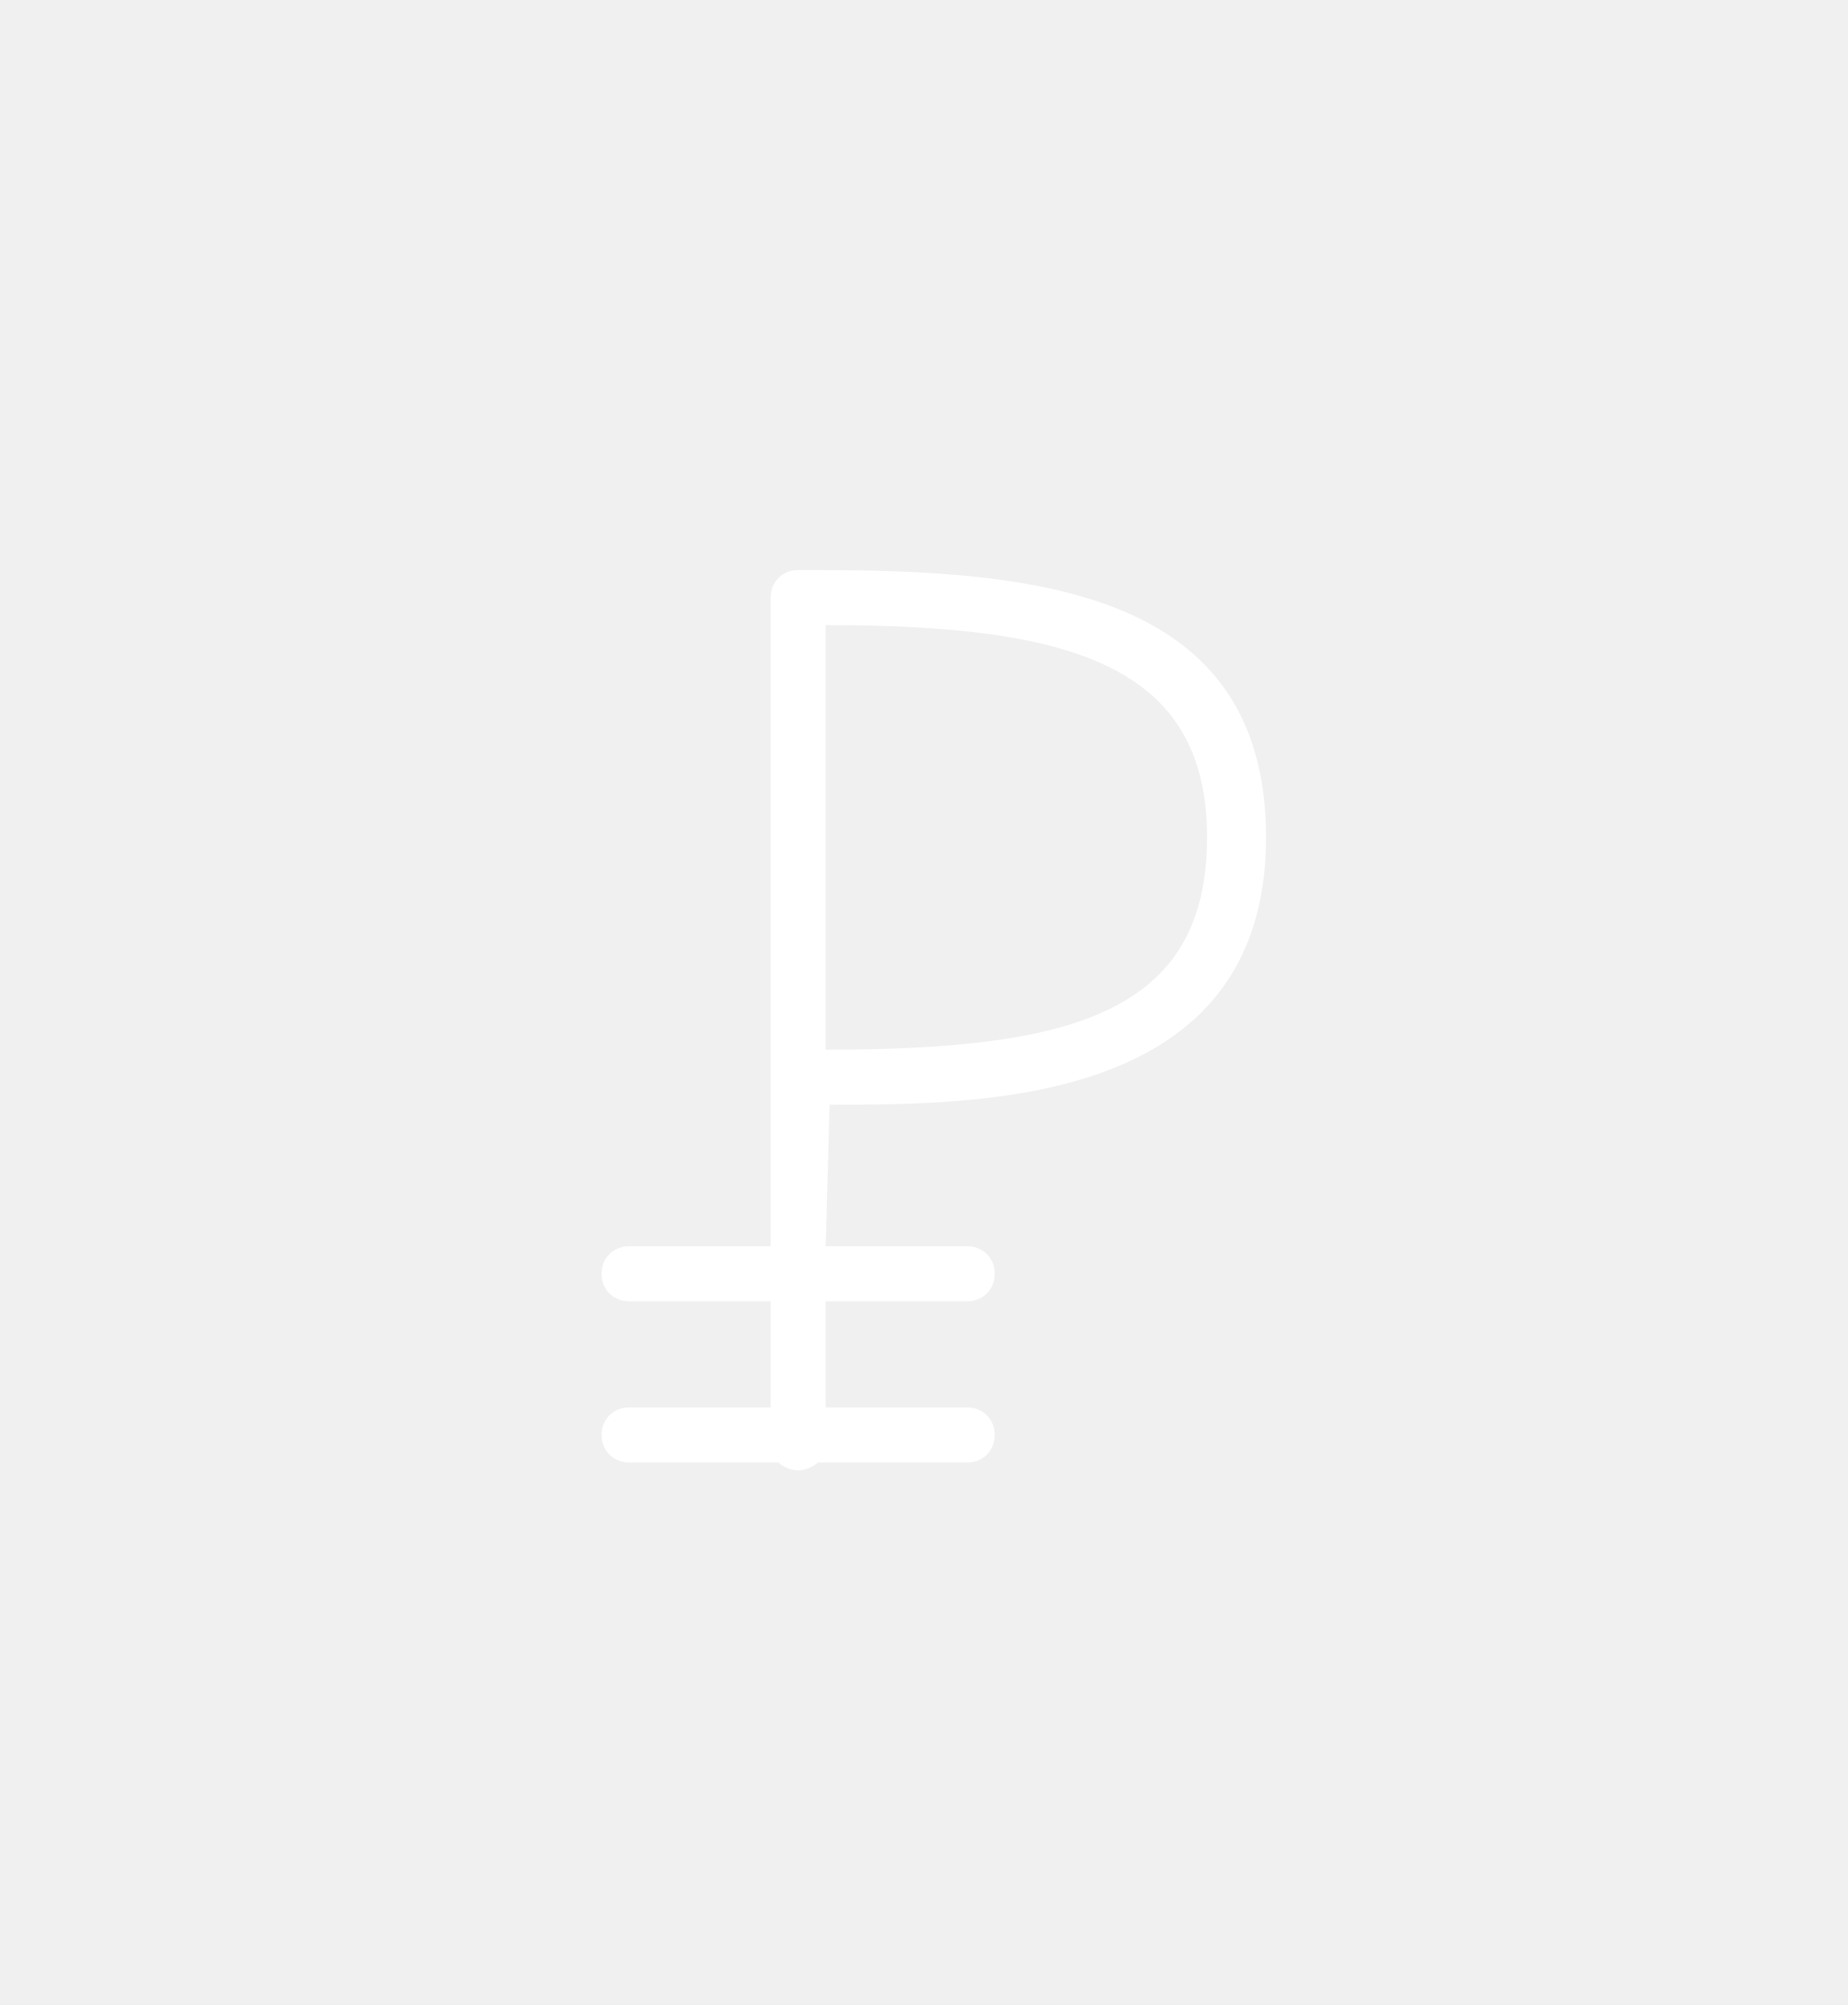
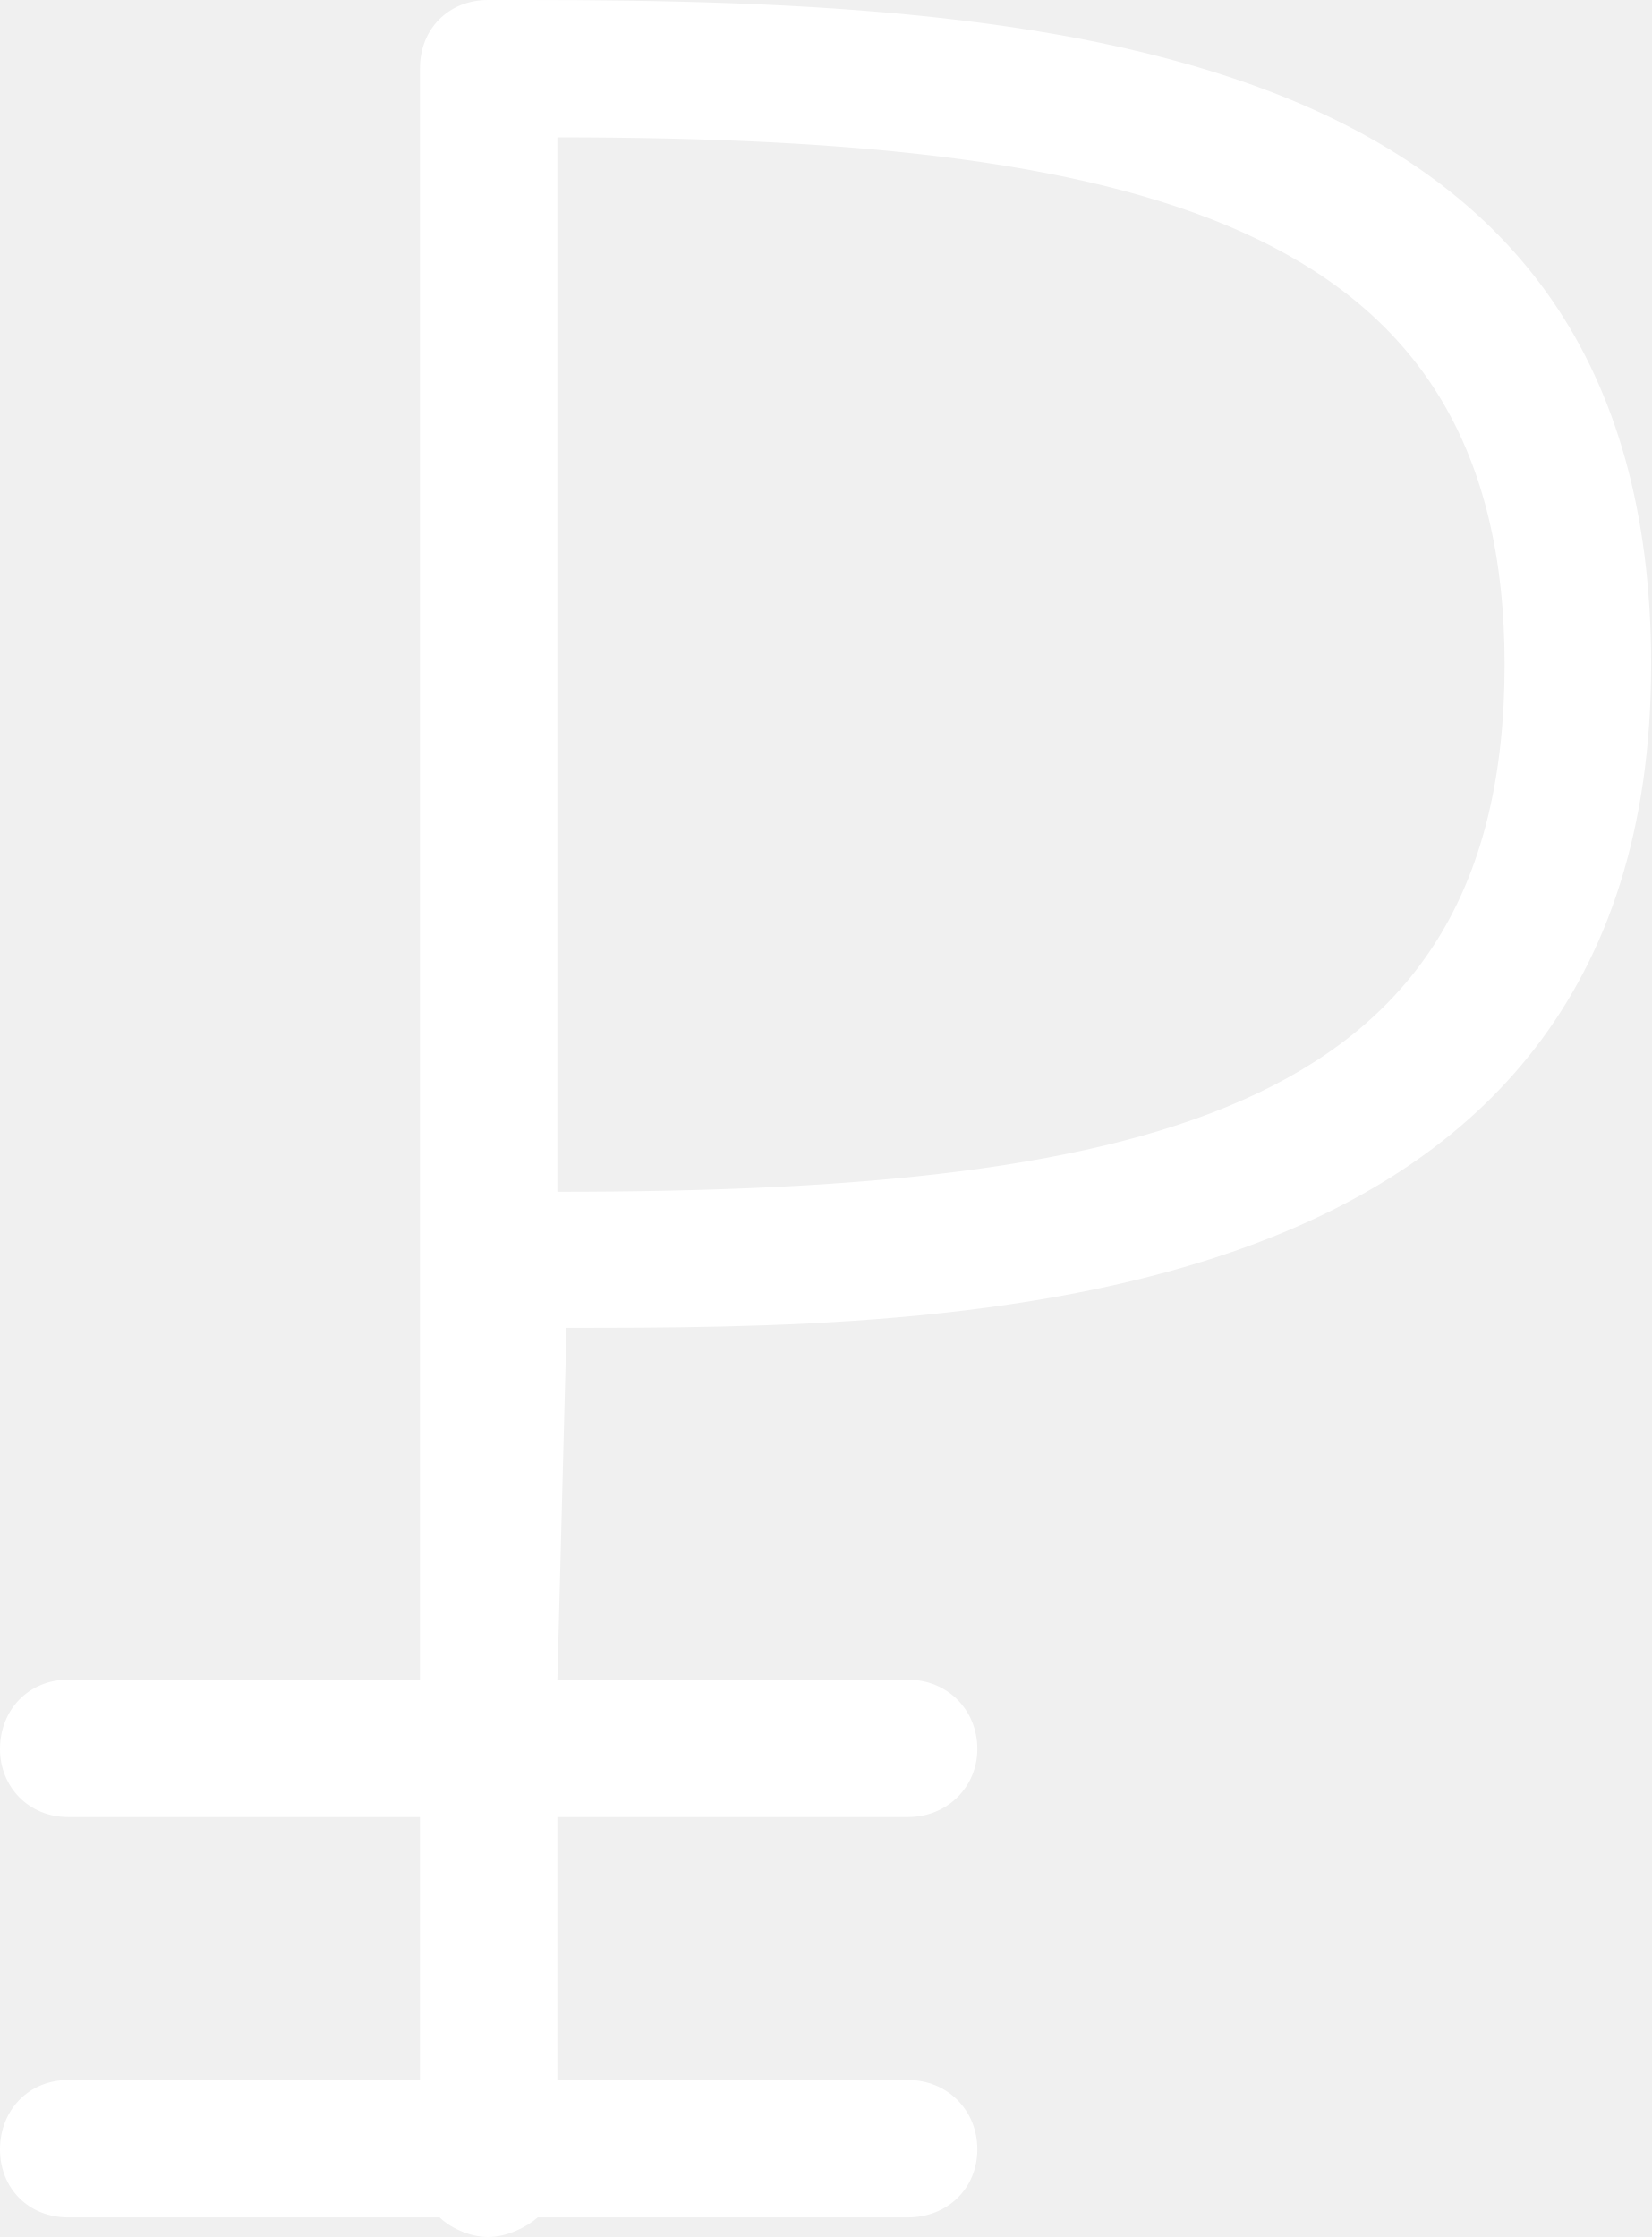
- <svg xmlns="http://www.w3.org/2000/svg" version="1.1" id="Слой_1" x="0px" y="0px" viewBox="0 0 47 51" style="enable-background:new 0 0 47 51;" xml:space="preserve">
-   <style type="text/css">
- 	.st0{fill:#FFFFFF;}
- </style>
-   <path class="st0" d="M21.1,28.1c3.9,0,11.1,0,11.1-6.8c0-6.3-5.9-6.8-11.5-6.8c-0.1,0-0.1,0-0.2,0c-0.1,0-0.1,0-0.2,0  c-0.4,0-0.7,0.3-0.7,0.7v16.5H16c-0.4,0-0.7,0.3-0.7,0.7c0,0.4,0.3,0.7,0.7,0.7h3.6v2.7H16c-0.4,0-0.7,0.3-0.7,0.7s0.3,0.7,0.7,0.7  h3.8c0.1,0.1,0.3,0.2,0.5,0.2s0.4-0.1,0.5-0.2h3.8c0.4,0,0.7-0.3,0.7-0.7s-0.3-0.7-0.7-0.7H21v-2.7h3.6c0.4,0,0.7-0.3,0.7-0.7  c0-0.4-0.3-0.7-0.7-0.7H21L21.1,28.1C21.1,28.1,21.1,28.1,21.1,28.1z M30.7,21.3c0,4.5-3.5,5.4-9.7,5.4c0,0,0,0,0,0V15.9  C27.2,15.9,30.7,16.9,30.7,21.3z" />
+ <svg xmlns="http://www.w3.org/2000/svg" xml:space="preserve" version="1.1" style="shape-rendering:geometricPrecision; text-rendering:geometricPrecision; image-rendering:optimizeQuality; fill-rule:evenodd; clip-rule:evenodd" viewBox="0 0 1262 1710">
+   <defs>
+     <style type="text/css">
+    
+     .fil0 {fill:white}
+    
+   </style>
+   </defs>
+   <g id="Слой_x0020_1">
+     <path class="fil0" d="M433 1015c291,0 829,0 829,-507 0,-471 -441,-508 -859,-508 -7,0 -7,0 -15,0 -7,0 -7,0 -15,0 -30,0 -52,22 -52,52l0 1232 -269 0c-30,0 -52,23 -52,53 0,29 22,52 52,52l269 0 0 201 -269 0c-30,0 -52,23 -52,53 0,30 22,52 52,52l284 0c7,7 22,15 37,15 15,0 30,-8 38,-15l283 0c30,0 53,-22 53,-52 0,-30 -23,-53 -53,-53l-268 0 0 -201 268 0c30,0 53,-23 53,-52 0,-30 -23,-53 -53,-53l-268 0 7 -269 0 0zm717 -507c0,336 -261,403 -724,403l0 0 0 -806c463,0 724,74 724,403z" />
+   </g>
</svg>
